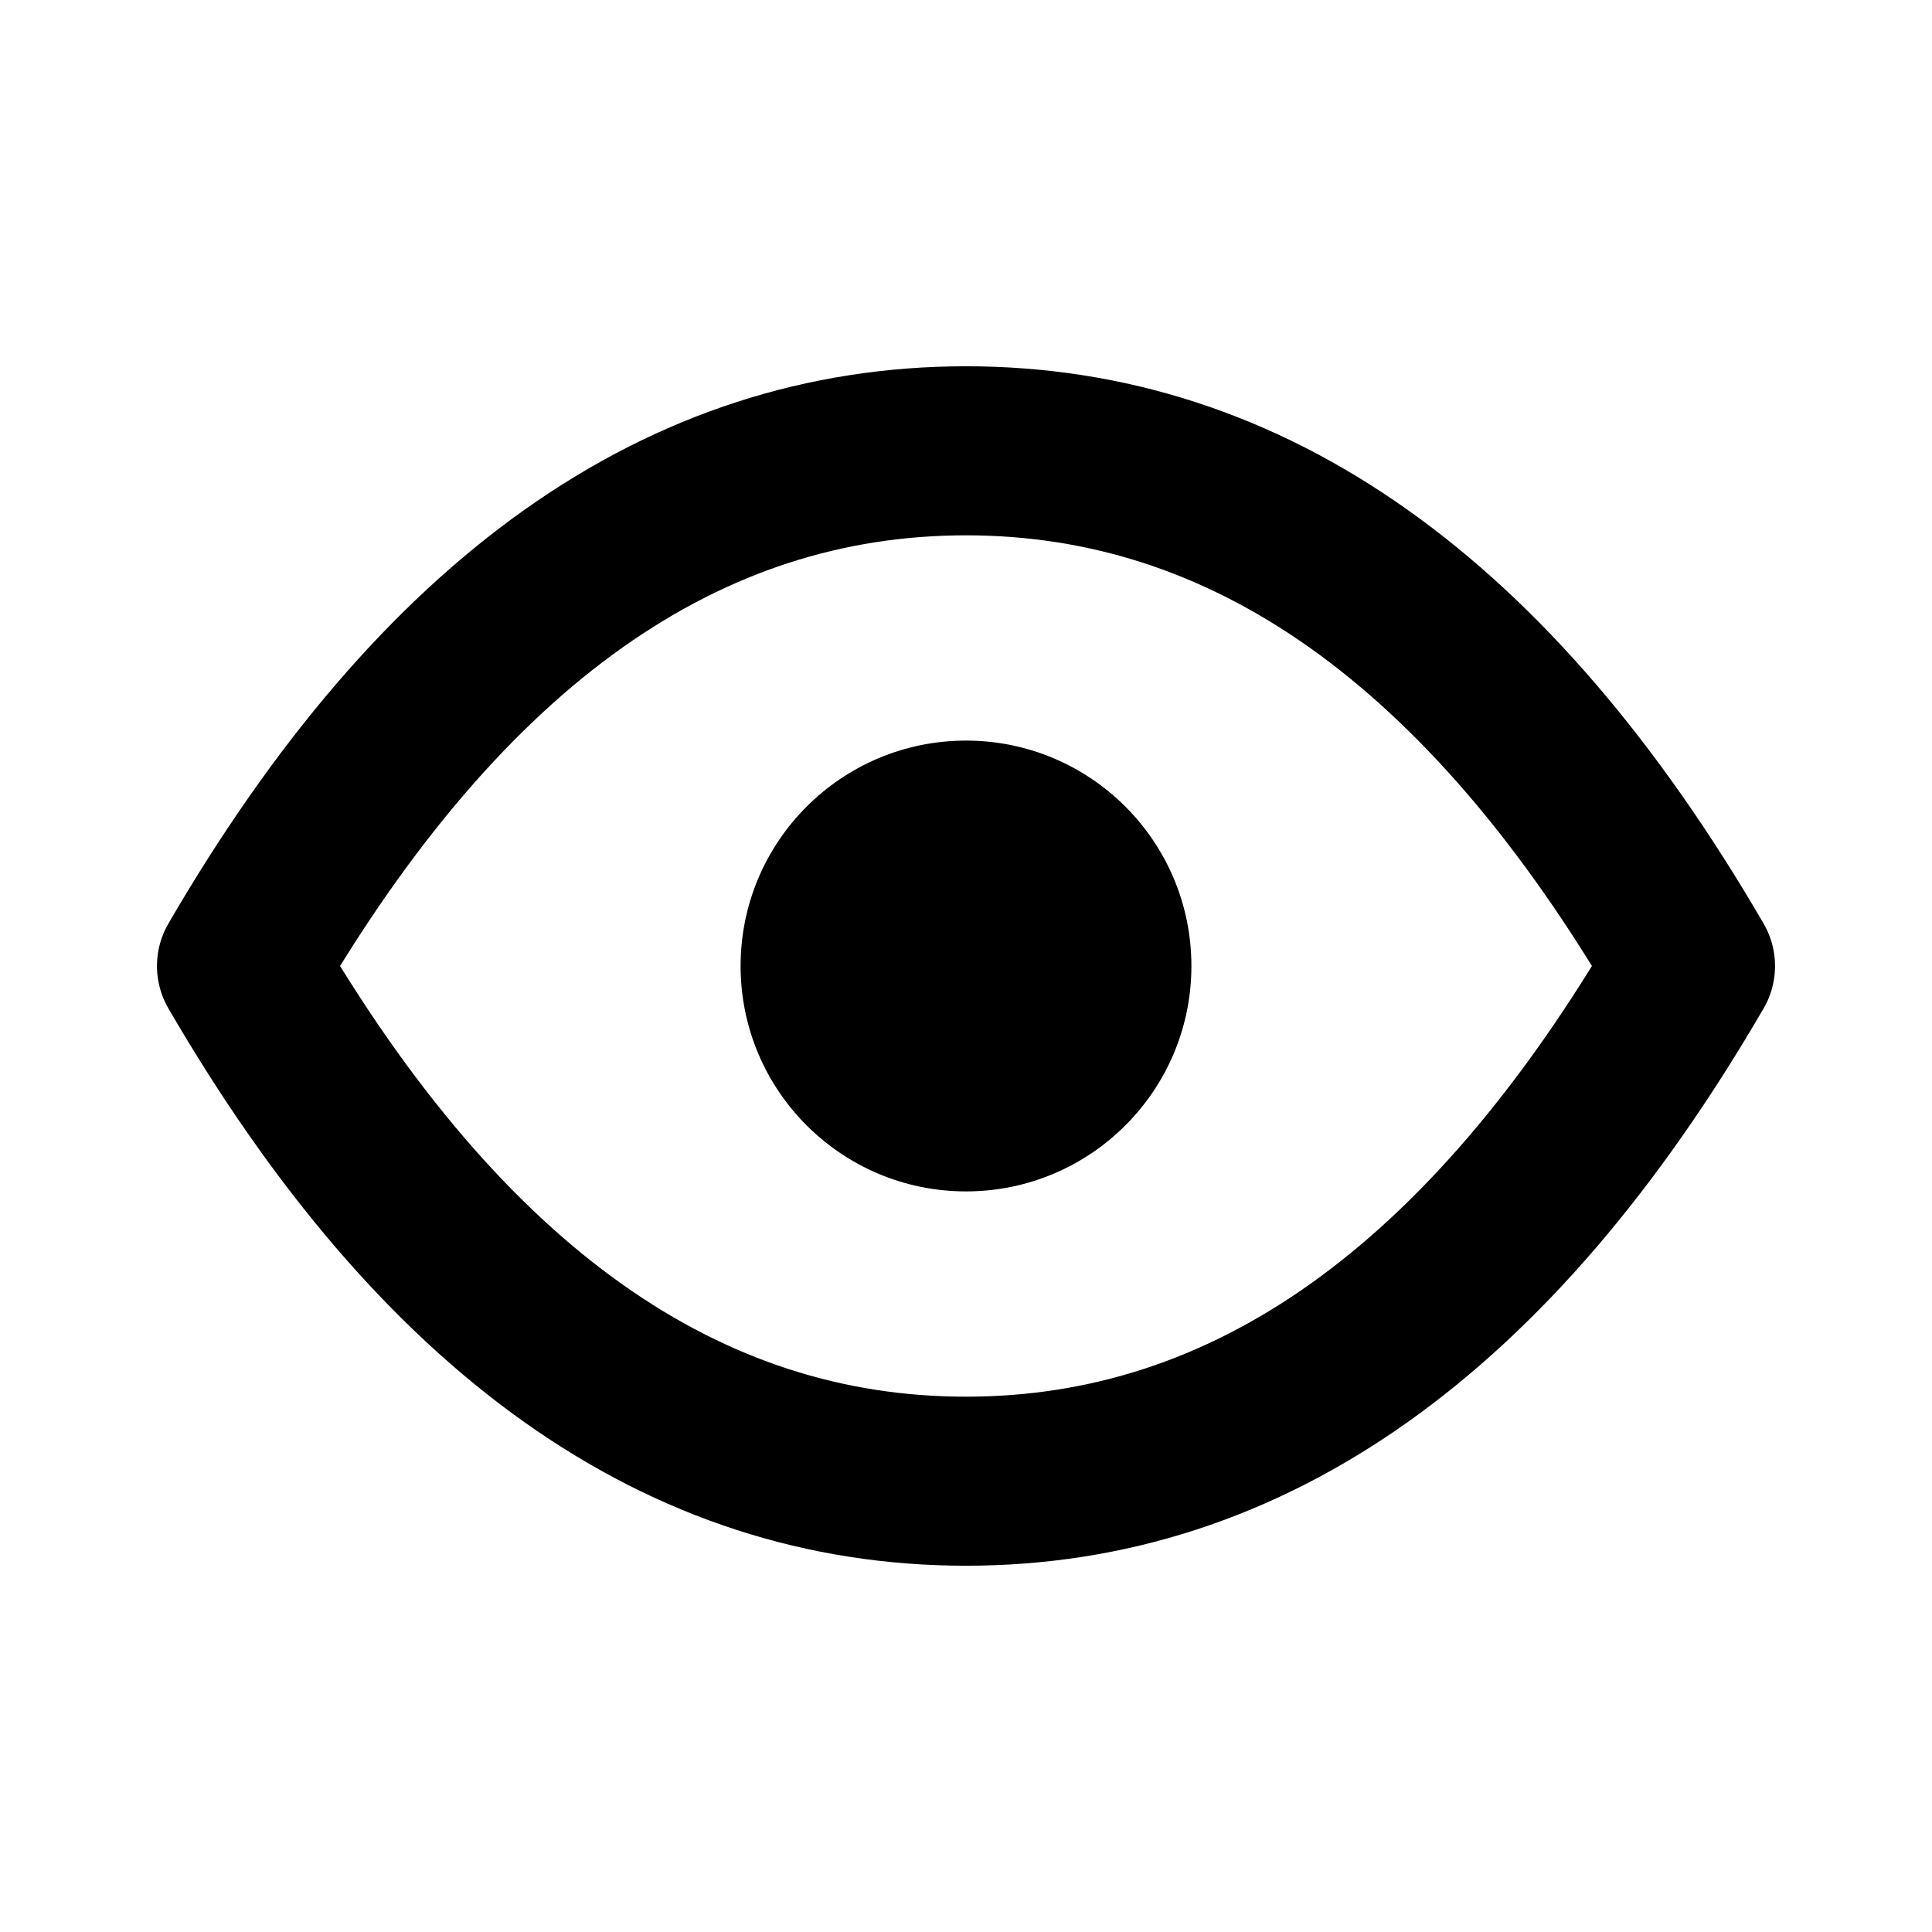
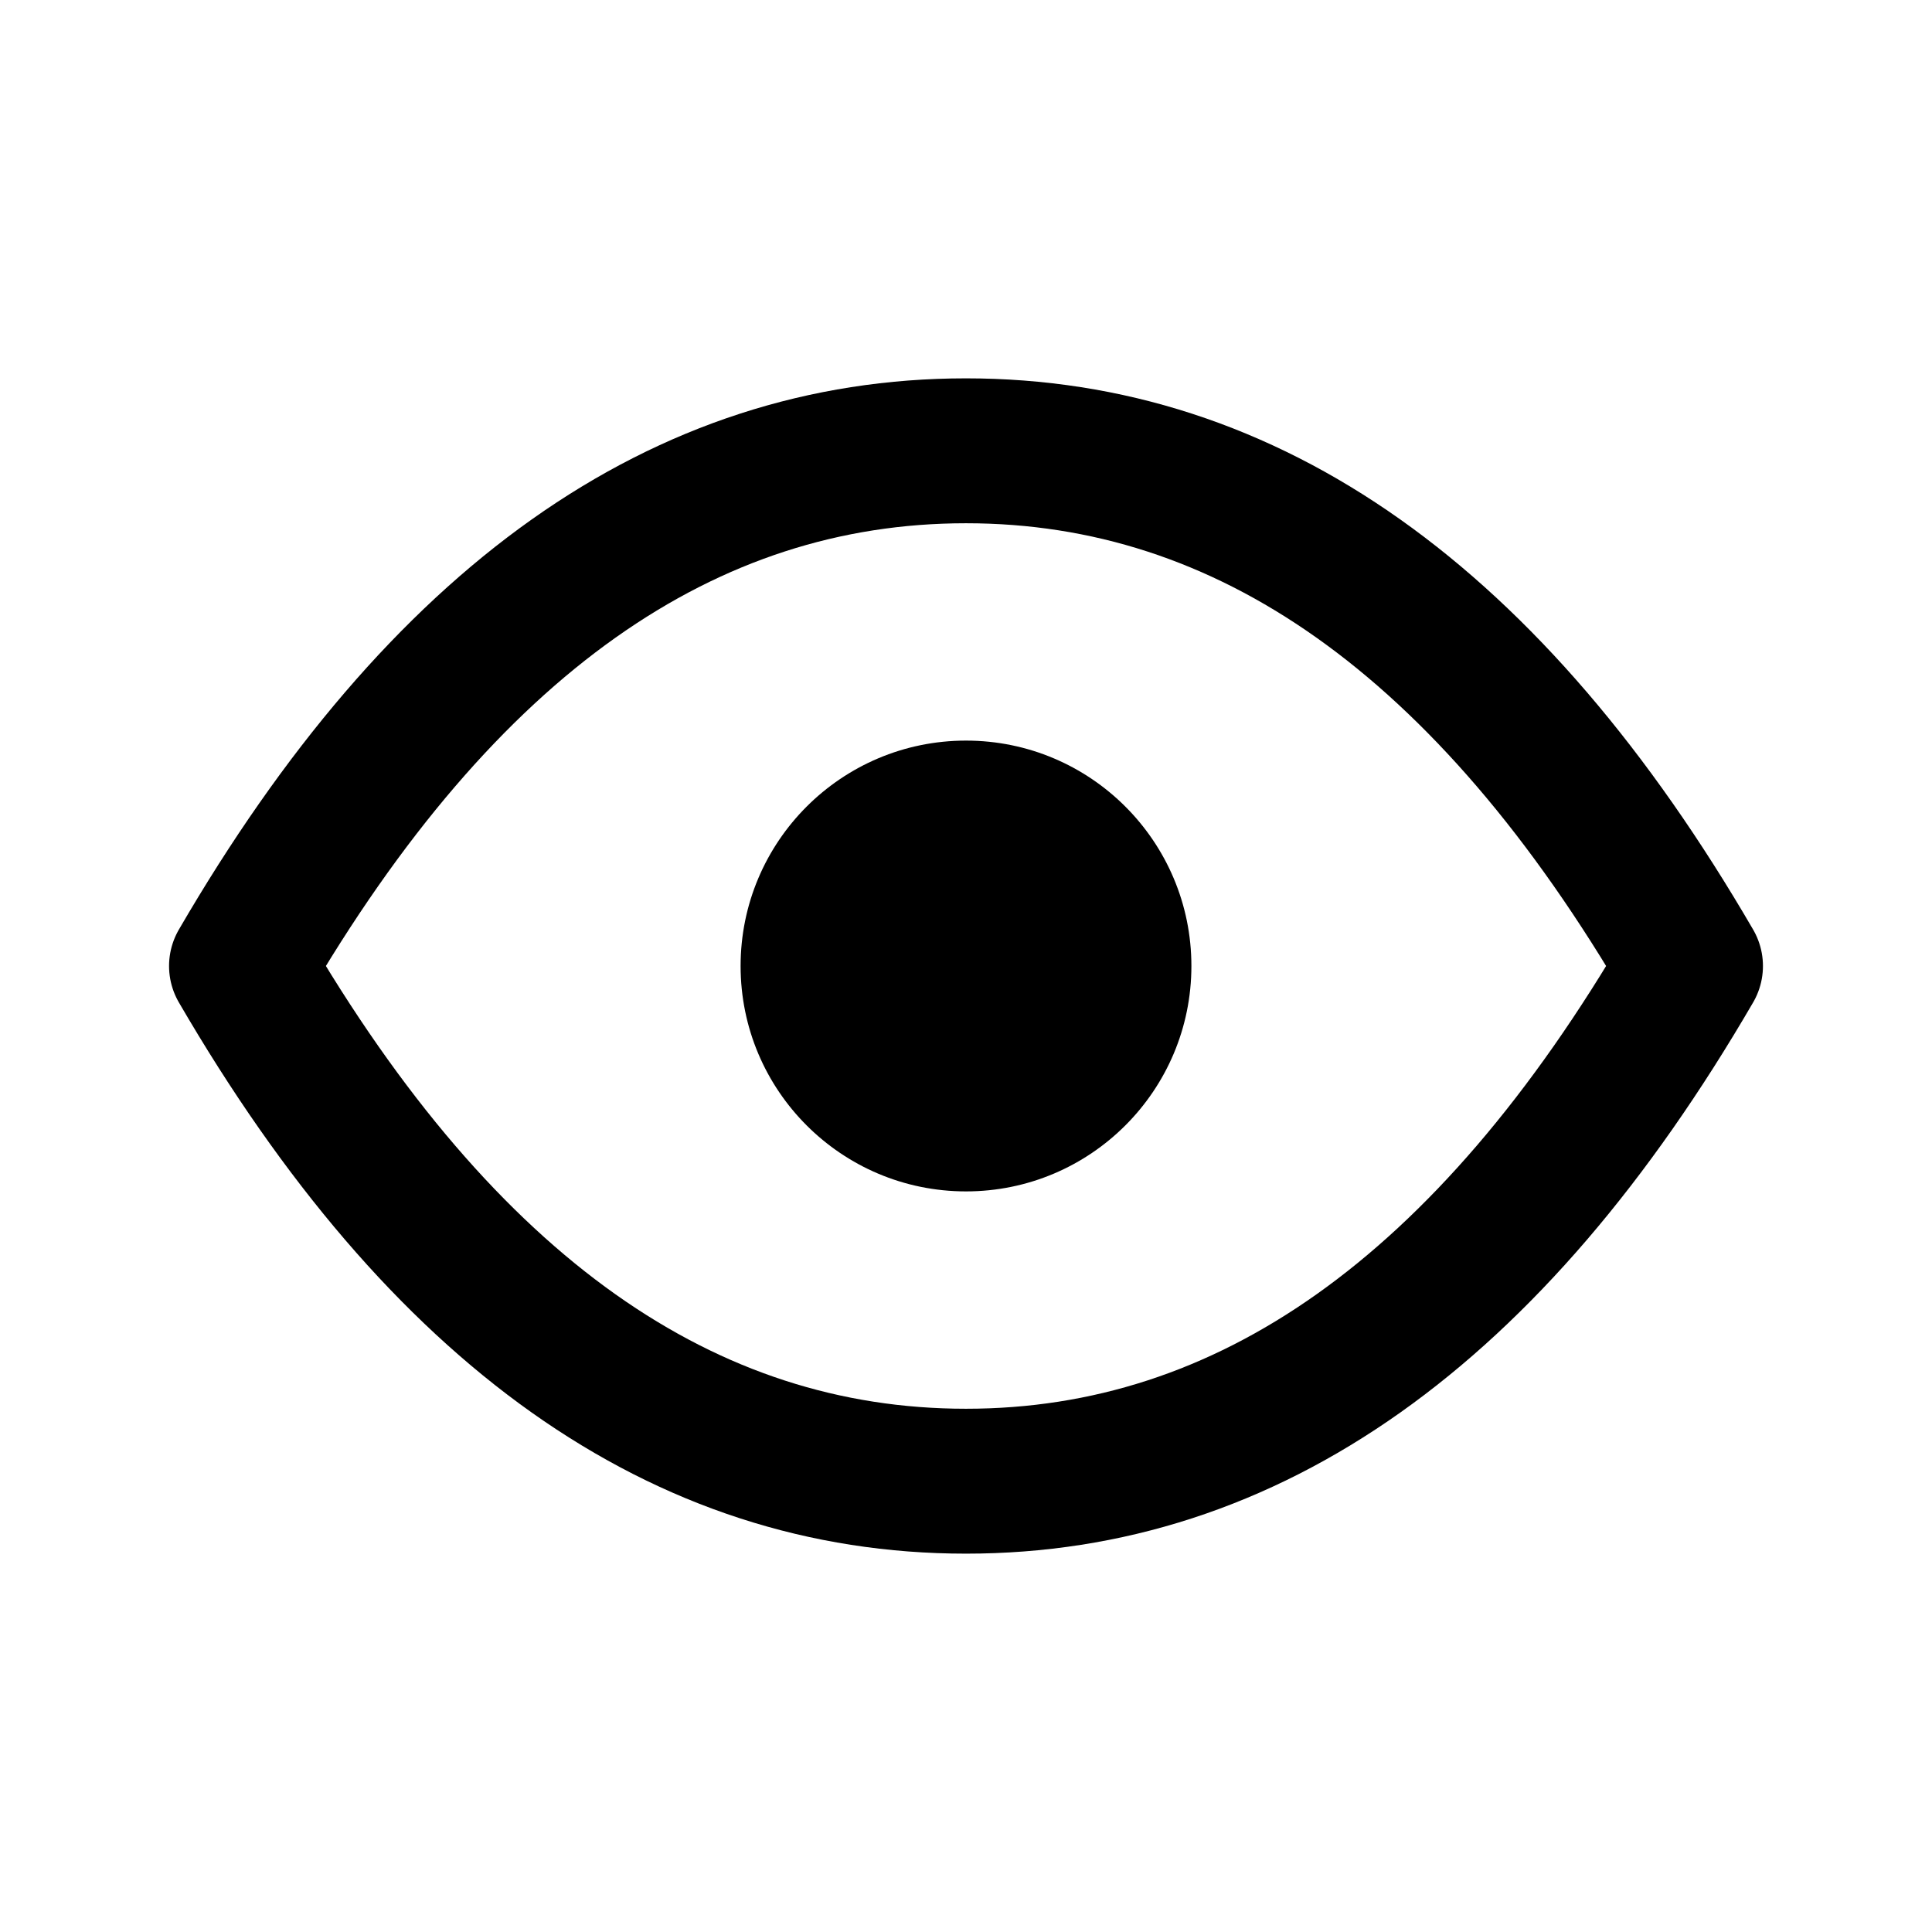
- <svg xmlns="http://www.w3.org/2000/svg" width="24" height="24" viewBox="0 0 24 24" fill="none" stroke="currentColor" stroke-width="2.1" stroke-linecap="round" stroke-linejoin="round">
+ <svg xmlns="http://www.w3.org/2000/svg" width="24" height="24" viewBox="0 0 24 24" fill="none" stroke="currentColor" stroke-width="1.8" stroke-linecap="round" stroke-linejoin="round">
  <path d="M3 12c2.5-4.3 5.5-6.4 9-6.4s6.5 2.1 9 6.4c-2.5 4.3-5.5 6.4-9 6.4S5.5 16.3 3 12Z" />
  <circle cx="12" cy="12" r="2.8" fill="currentColor" stroke="none" />
</svg>
